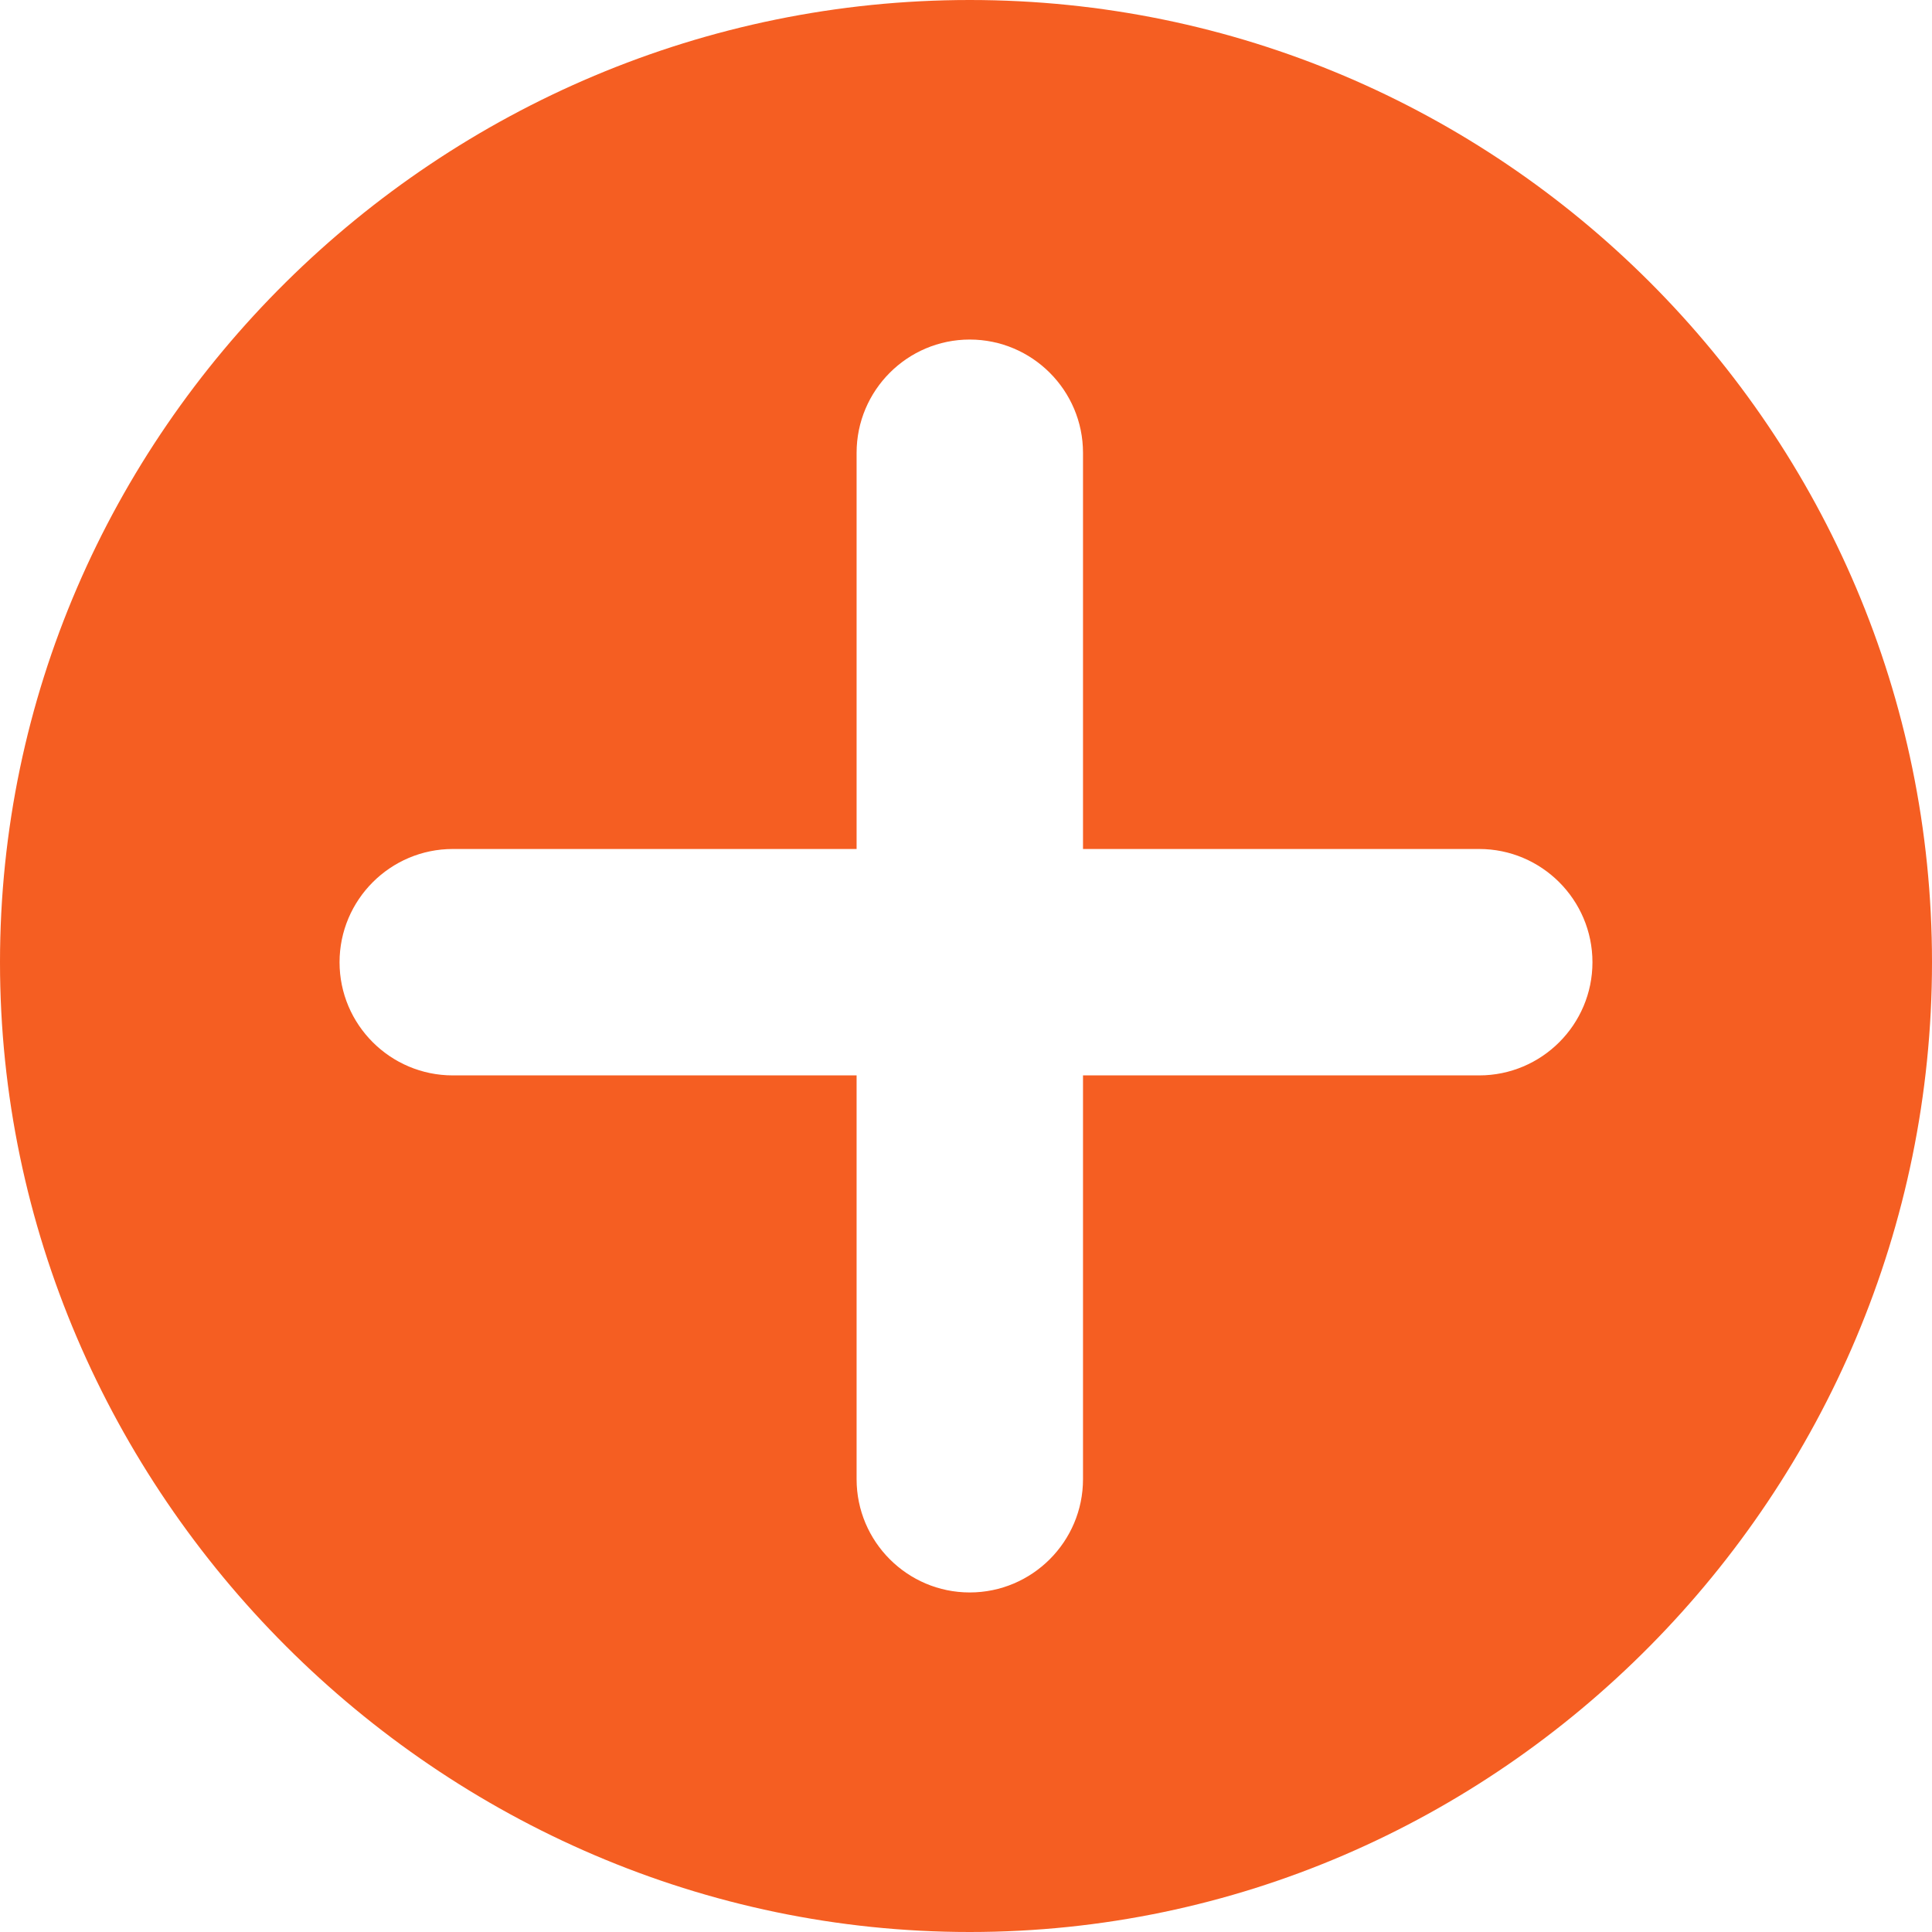
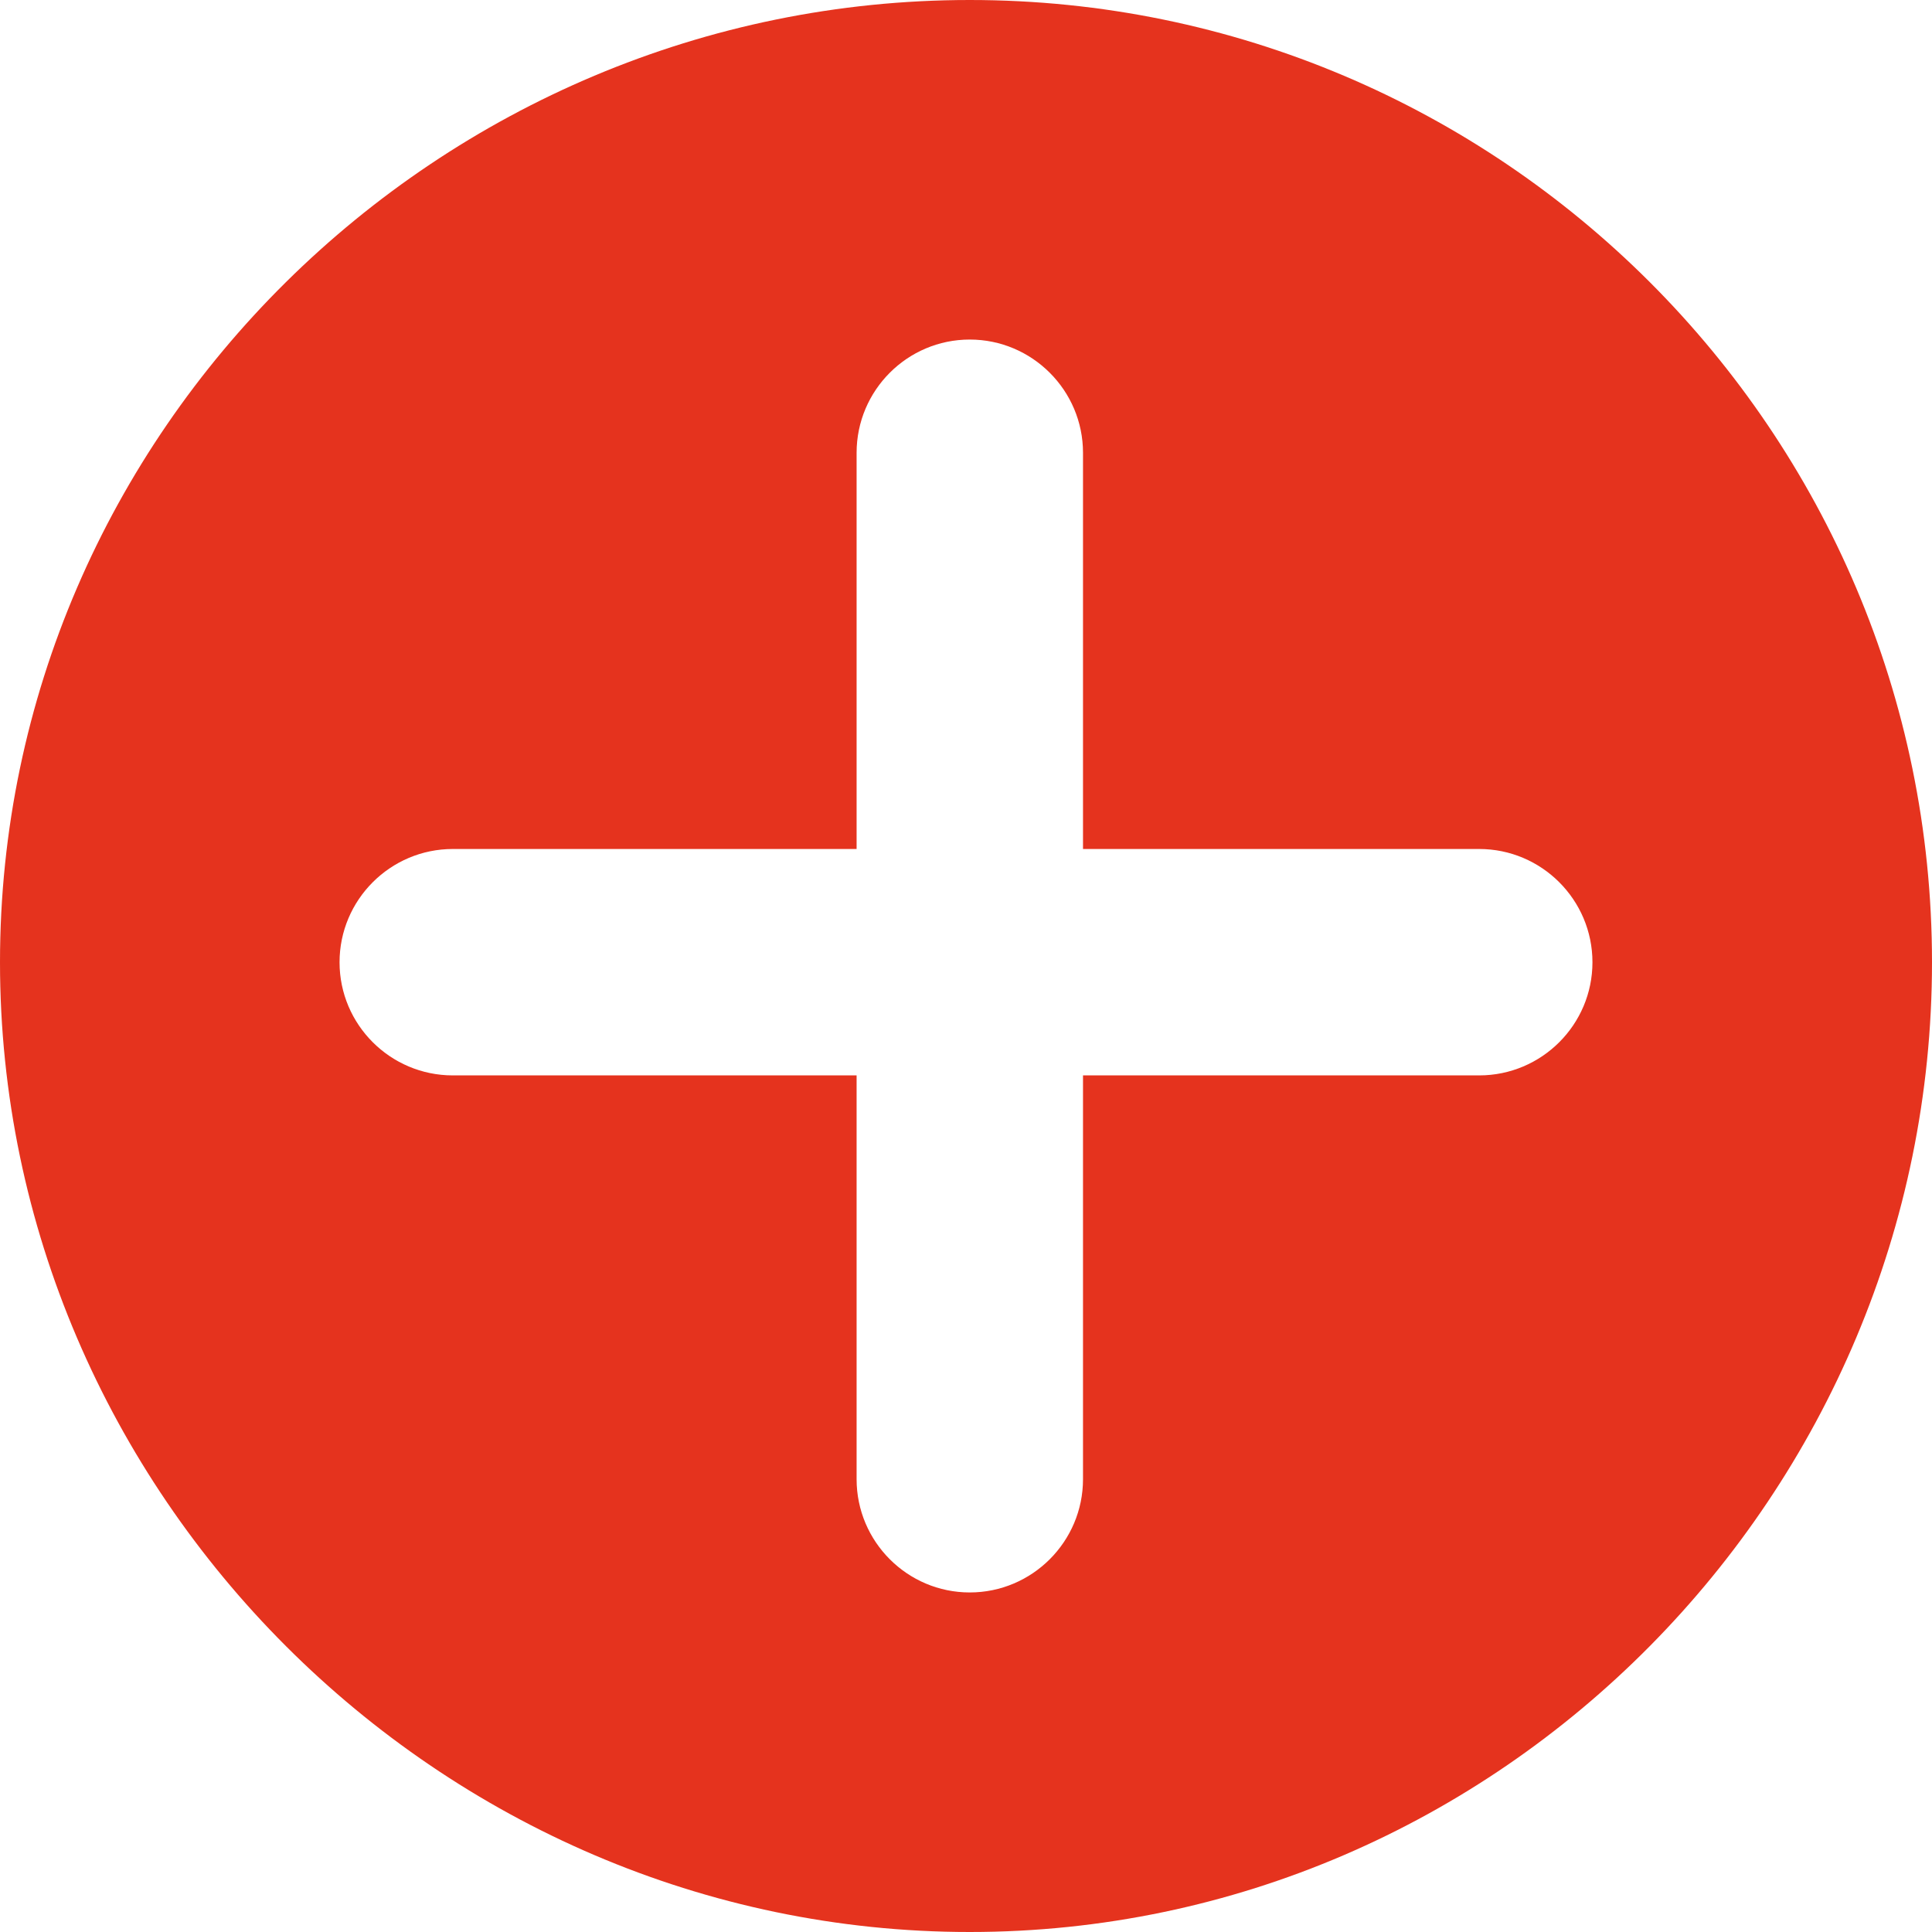
<svg xmlns="http://www.w3.org/2000/svg" preserveAspectRatio="none" overflow="visible" style="display: block;" width="16" height="16" viewBox="0 0 16 16" fill="none">
  <g id="Group">
-     <path id="Vector" d="M8.031 0C3.637 0 0 3.575 0 7.969C0 12.363 3.637 16 8.031 16C12.425 16 16 12.363 16 7.969C16 3.575 12.425 0 8.031 0ZM12.25 8.906H8.969V12.25C8.969 12.767 8.548 13.188 8.031 13.188C7.514 13.188 7.094 12.767 7.094 12.25V8.906H3.75C3.233 8.906 2.812 8.486 2.812 7.969C2.812 7.452 3.233 7.031 3.75 7.031H7.094V3.75C7.094 3.233 7.514 2.812 8.031 2.812C8.548 2.812 8.969 3.233 8.969 3.75V7.031H12.25C12.767 7.031 13.188 7.452 13.188 7.969C13.188 8.486 12.767 8.906 12.25 8.906Z" fill="#F55E22" />
+     <path id="Vector" d="M8.031 0C3.637 0 0 3.575 0 7.969C0 12.363 3.637 16 8.031 16C12.425 16 16 12.363 16 7.969C16 3.575 12.425 0 8.031 0ZM12.25 8.906H8.969V12.25C8.969 12.767 8.548 13.188 8.031 13.188C7.514 13.188 7.094 12.767 7.094 12.25V8.906H3.75C3.233 8.906 2.812 8.486 2.812 7.969C2.812 7.452 3.233 7.031 3.75 7.031H7.094V3.75C7.094 3.233 7.514 2.812 8.031 2.812C8.548 2.812 8.969 3.233 8.969 3.75V7.031H12.25C12.767 7.031 13.188 7.452 13.188 7.969C13.188 8.486 12.767 8.906 12.25 8.906Z" fill="#e5331e" />
  </g>
</svg>
